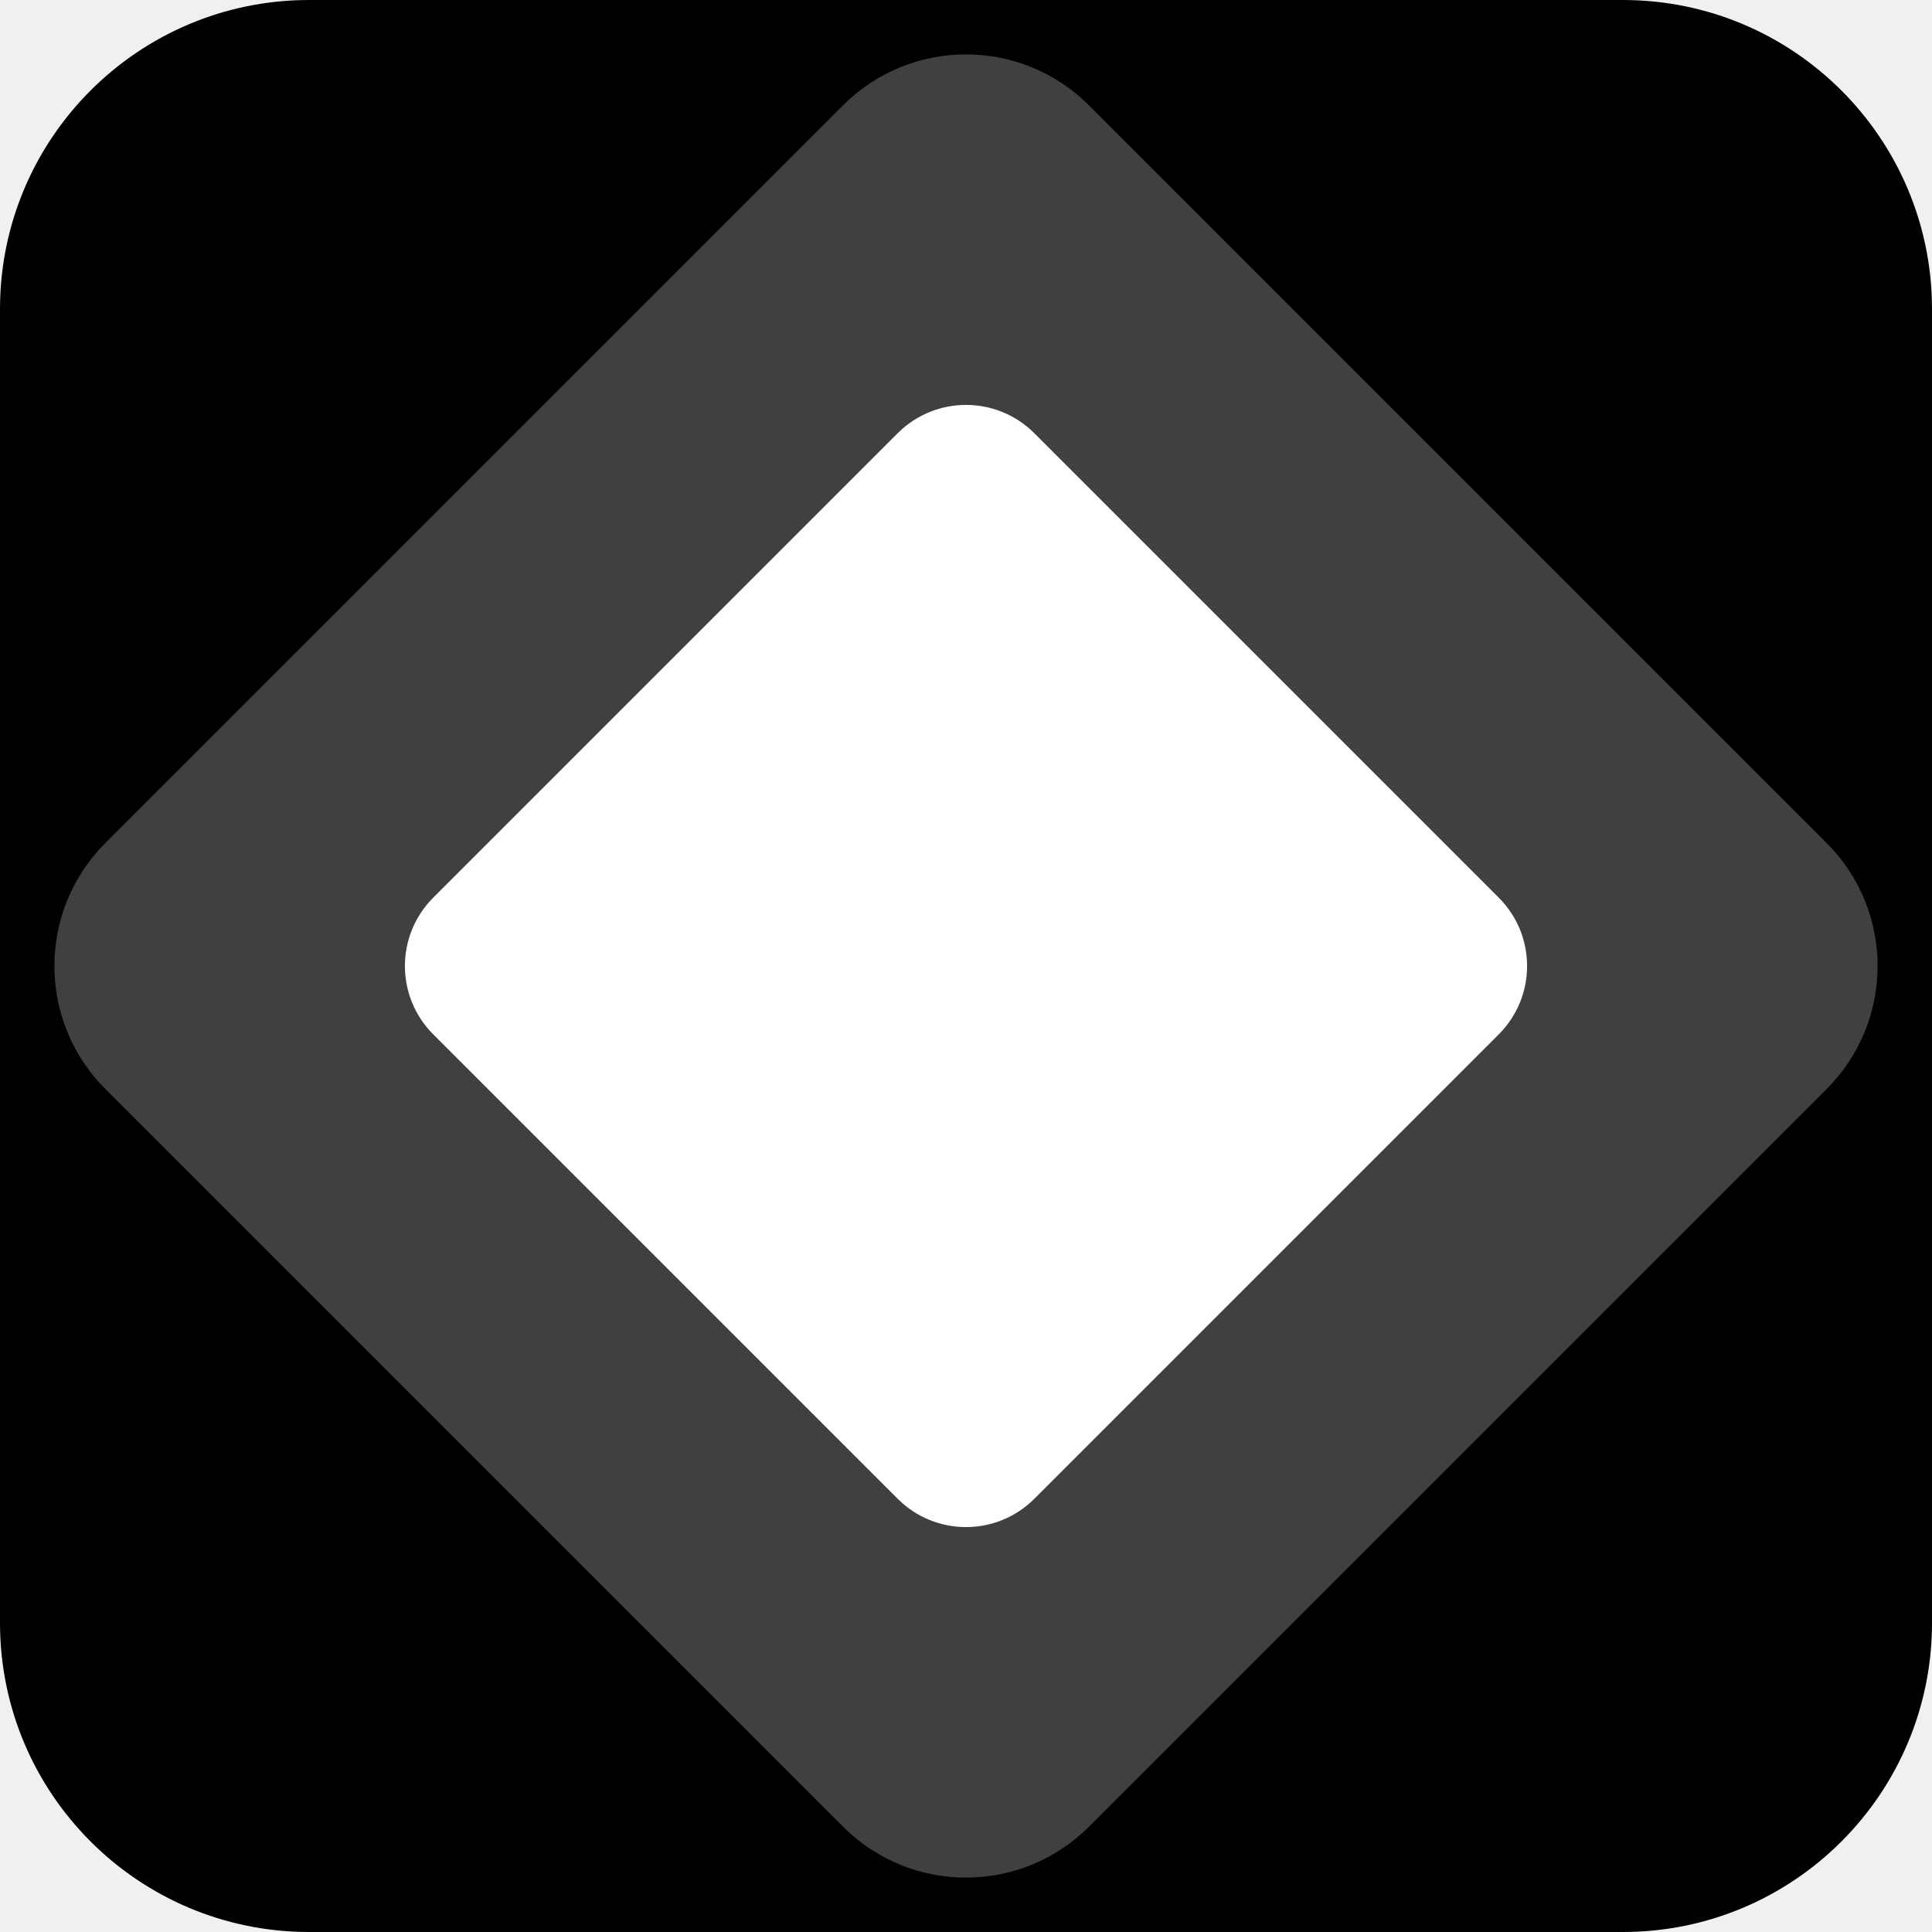
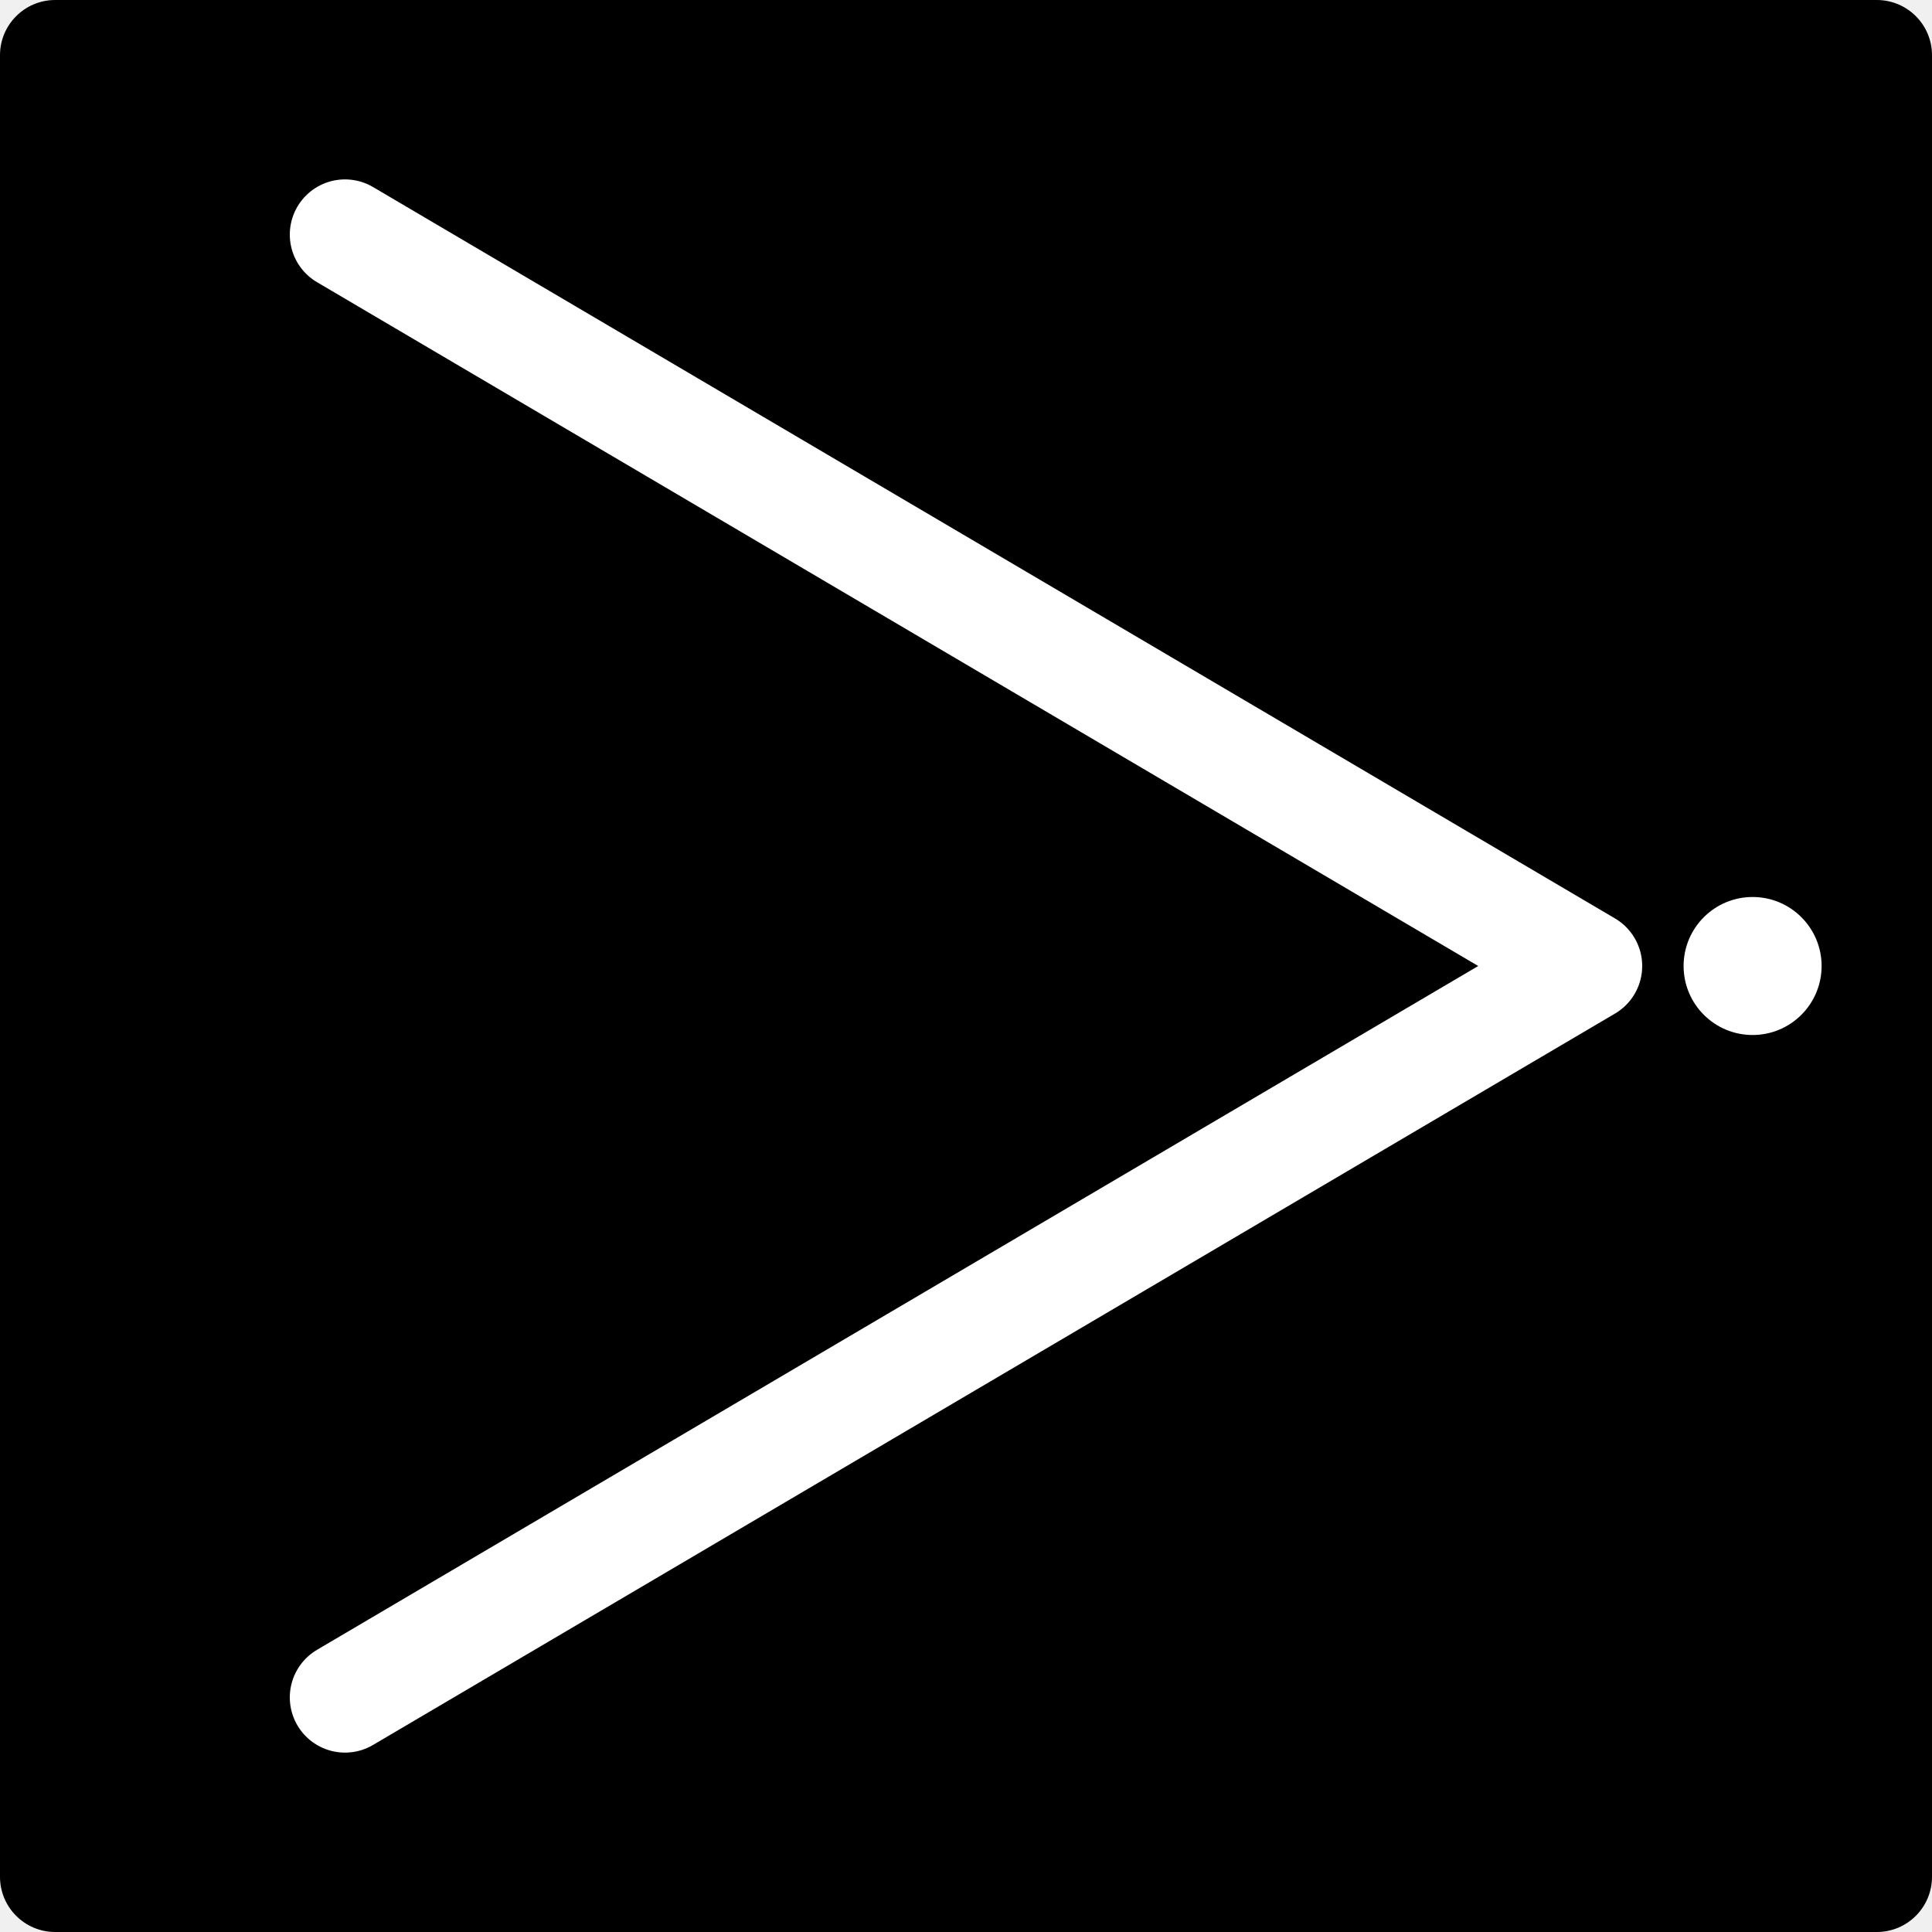
- <svg xmlns="http://www.w3.org/2000/svg" viewBox="0 0 100 100">
-   <rect width="100" height="100" rx="16" fill="#000" />
-   <rect x="14" y="14" width="72" height="72" rx="9" transform="rotate(45 50 50)" fill="#fff" opacity="0.25" />
-   <rect x="28" y="28" width="44" height="44" rx="5" transform="rotate(45 50 50)" fill="#fff" />
+ <svg xmlns="http://www.w3.org/2000/svg" viewBox="0 0 140 140" width="140" height="140">
+   <rect x="0" y="0" width="140" height="140" rx="4" ry="4" fill="#000000" />
+   <g transform="translate(20, 17)">
+     <path d="M 5 106 L 95 53 L 5 0" fill="none" stroke="#ffffff" stroke-width="8" stroke-linecap="round" stroke-linejoin="round" />
+     <circle cx="107" cy="53" r="5" fill="#ffffff" />
+   </g>
</svg>
